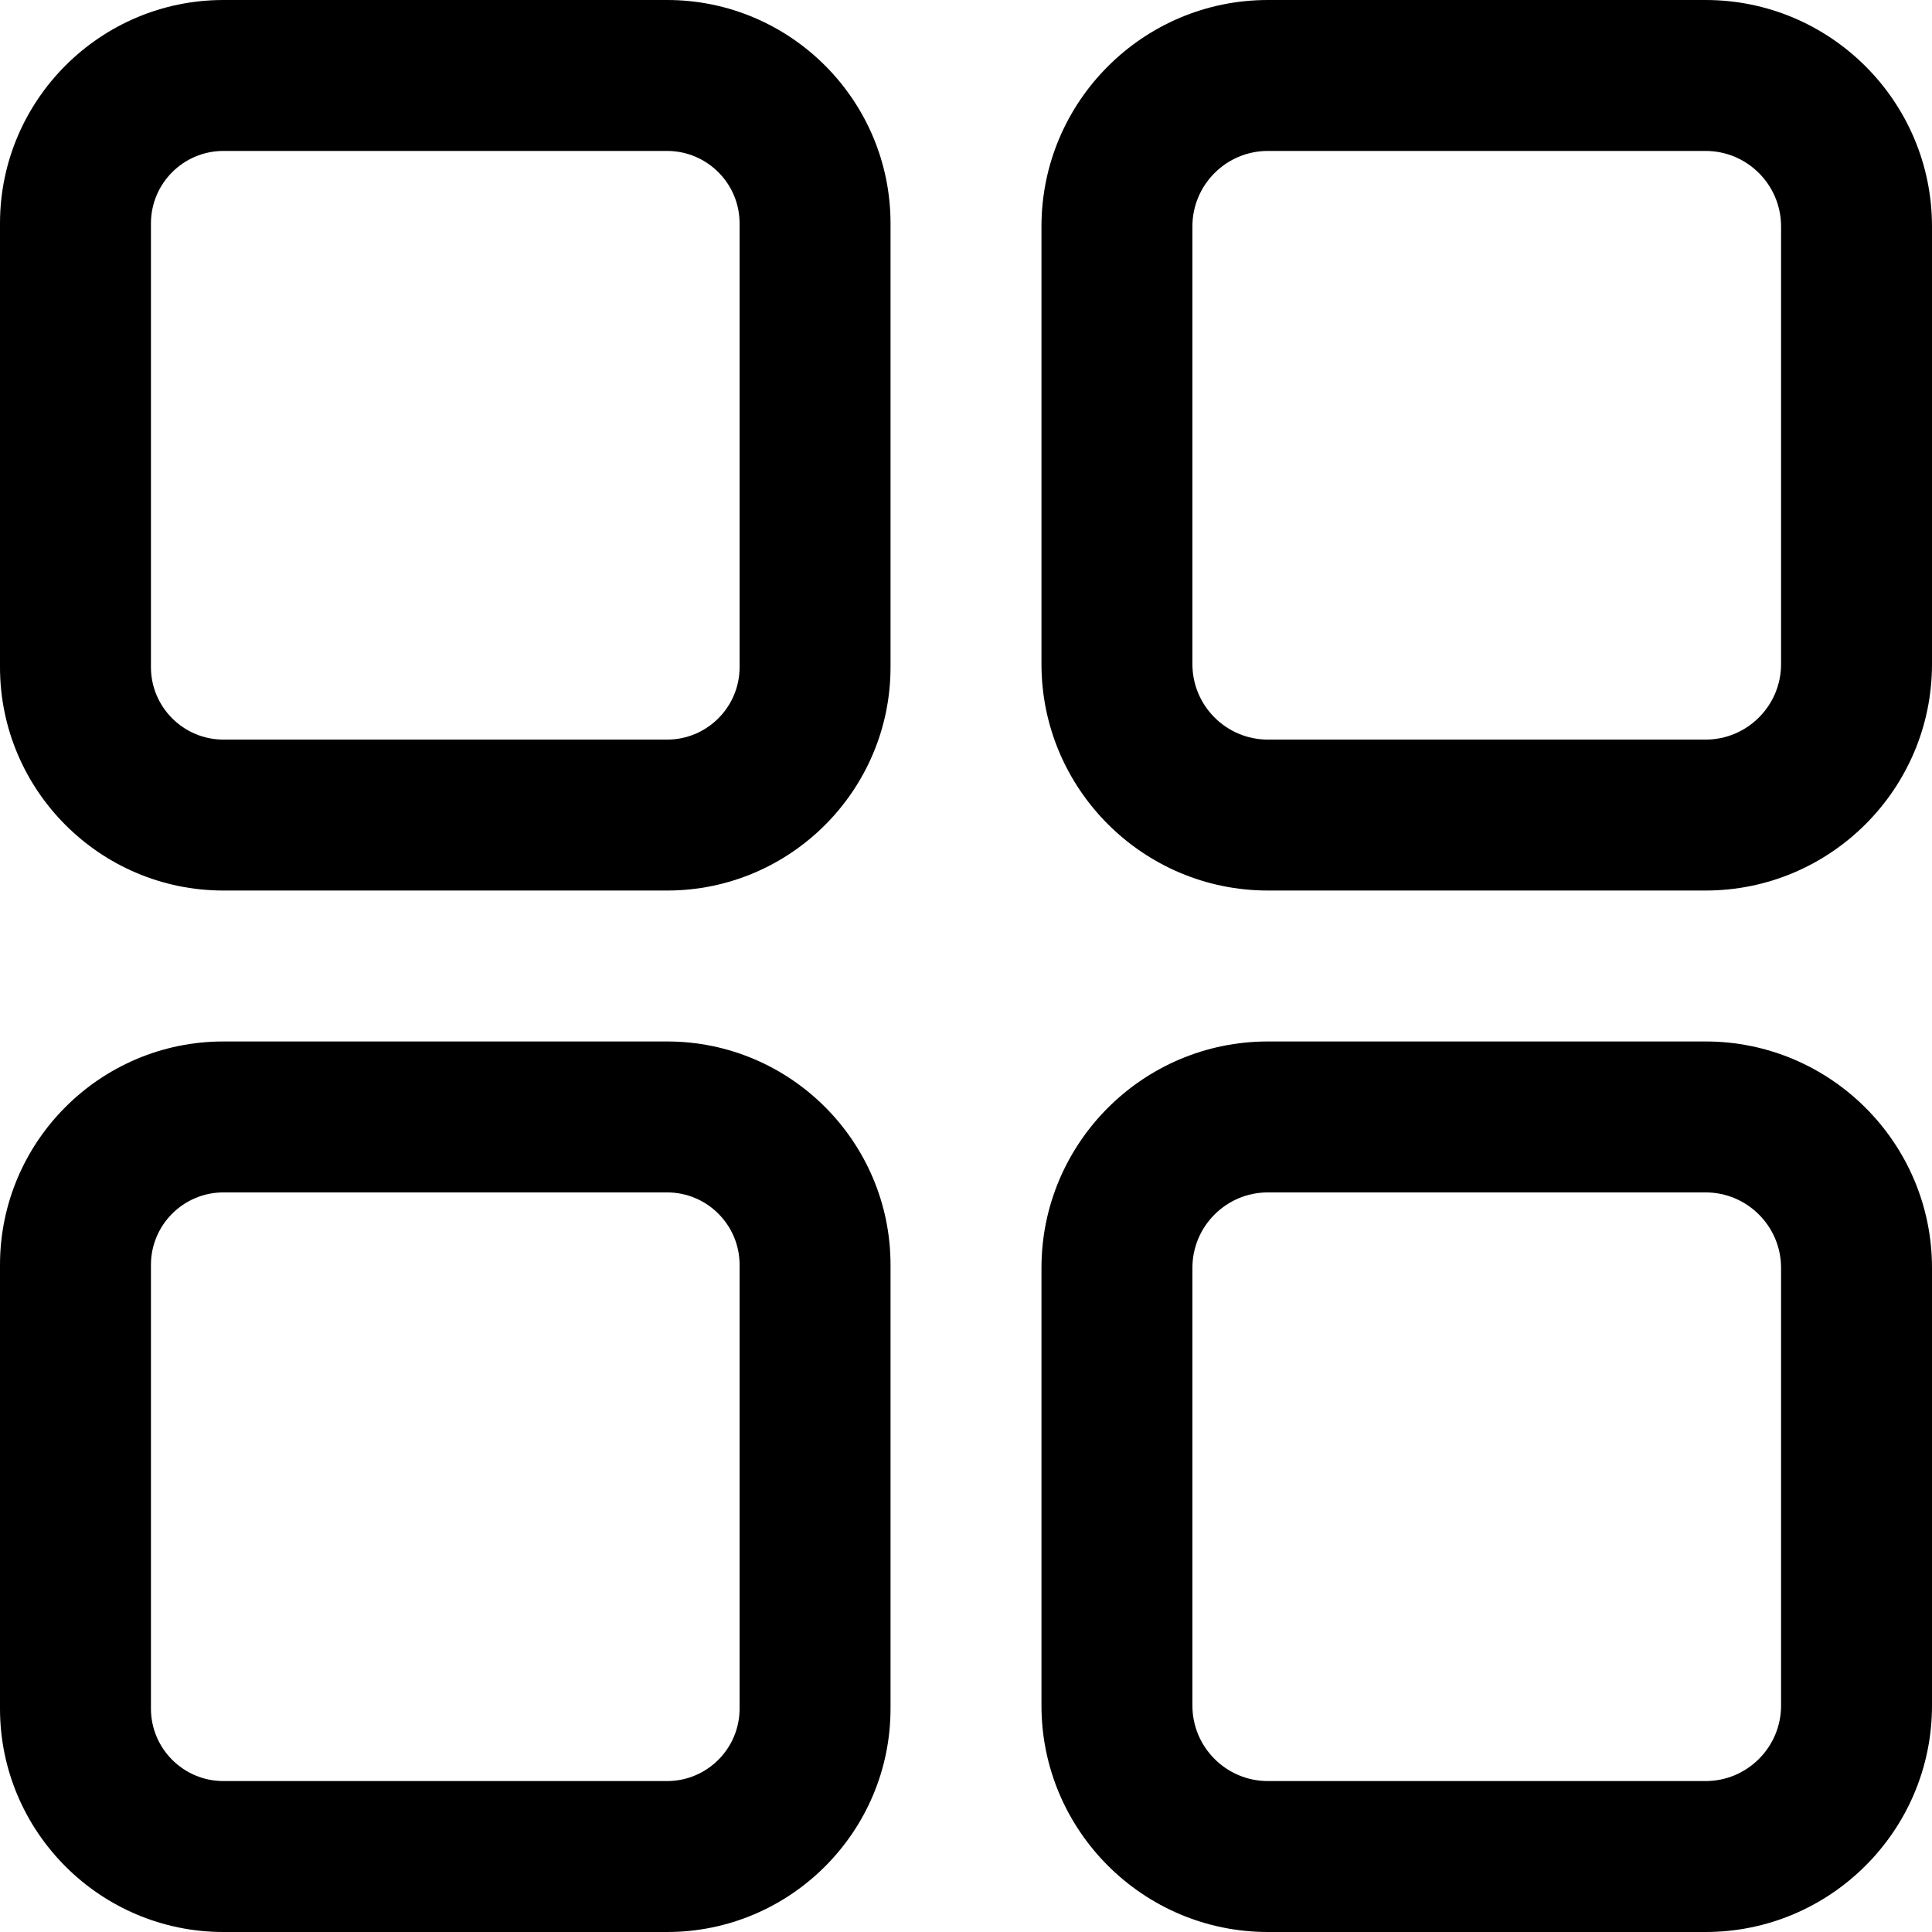
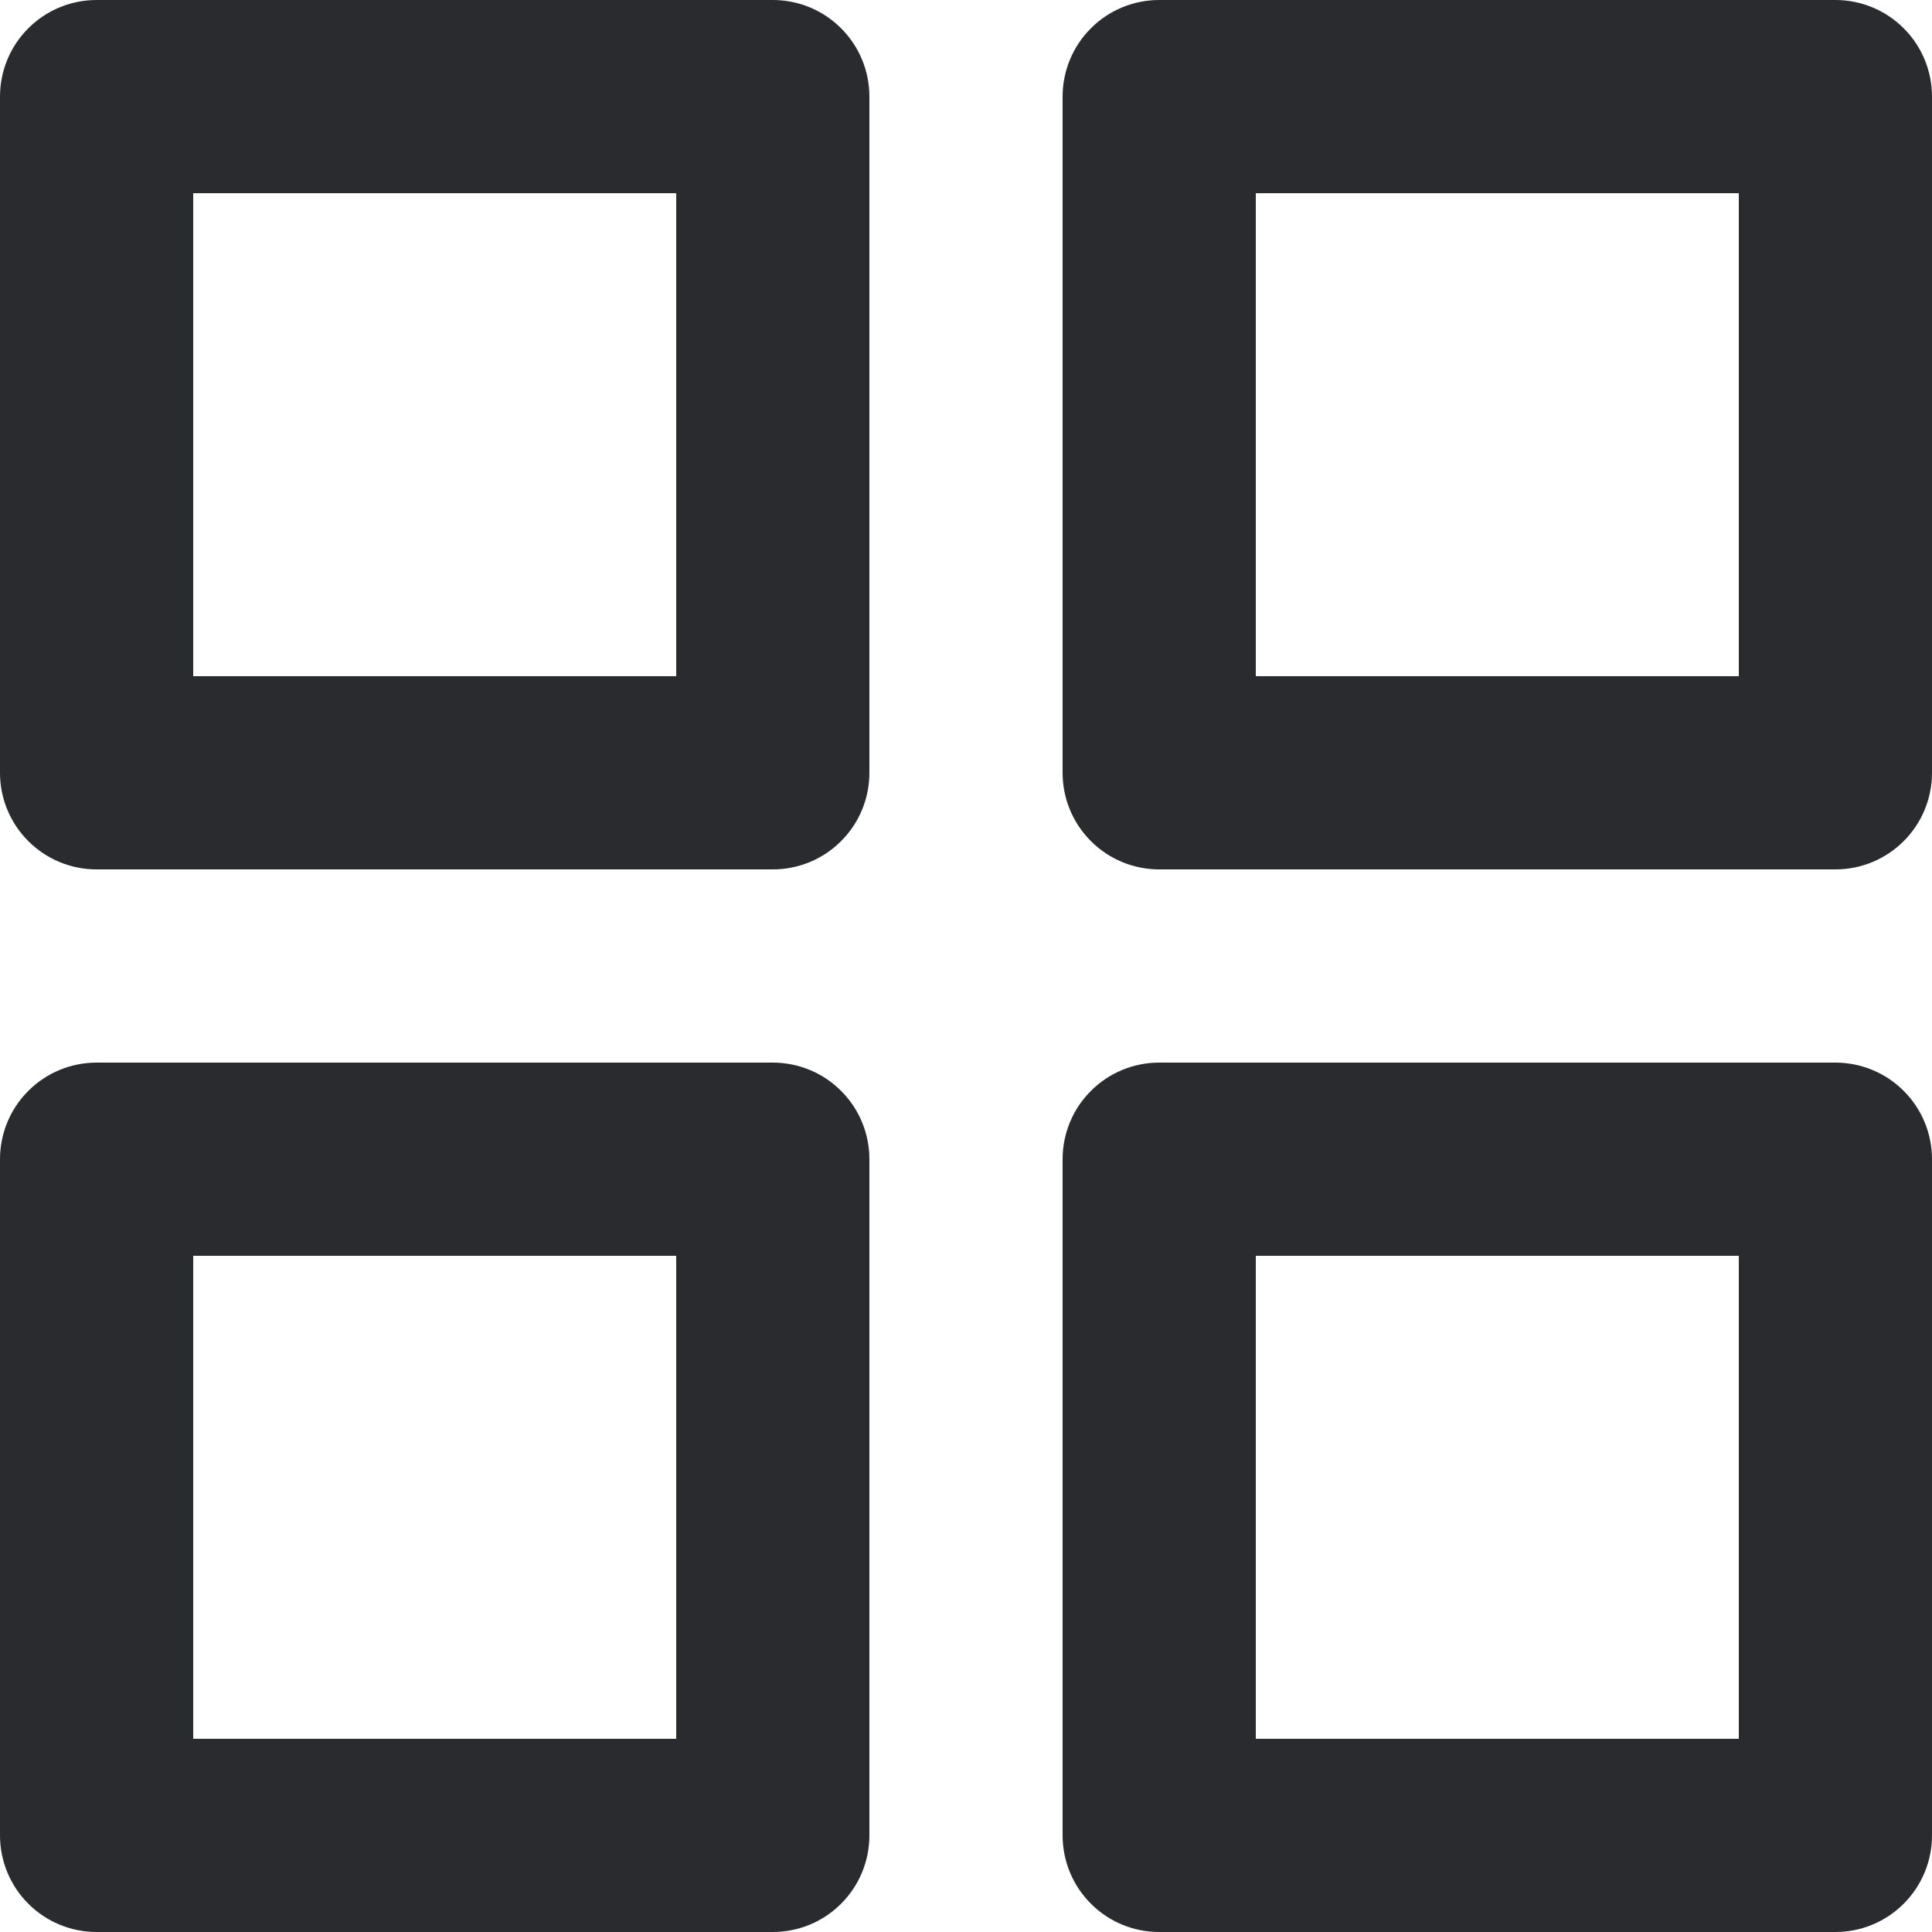
- <svg xmlns="http://www.w3.org/2000/svg" version="1.1" id="Capa_1" x="0px" y="0px" viewBox="0 0 512 512" style="enable-background:new 0 0 512 512;" xml:space="preserve">
-   <g>
-     <g>
-       <path d="M176.792,0H59.208C26.561,0,0,26.561,0,59.208v117.584C0,209.439,26.561,236,59.208,236h117.584    C209.439,236,236,209.439,236,176.792V59.208C236,26.561,209.439,0,176.792,0z M196,176.792c0,10.591-8.617,19.208-19.208,19.208    H59.208C48.617,196,40,187.383,40,176.792V59.208C40,48.617,48.617,40,59.208,40h117.584C187.383,40,196,48.617,196,59.208    V176.792z" />
-     </g>
-   </g>
-   <g>
-     <g>
-       <path d="M452,0H336c-33.084,0-60,26.916-60,60v116c0,33.084,26.916,60,60,60h116c33.084,0,60-26.916,60-60V60    C512,26.916,485.084,0,452,0z M472,176c0,11.028-8.972,20-20,20H336c-11.028,0-20-8.972-20-20V60c0-11.028,8.972-20,20-20h116    c11.028,0,20,8.972,20,20V176z" />
-     </g>
-   </g>
-   <g>
-     <g>
-       <path d="M176.792,276H59.208C26.561,276,0,302.561,0,335.208v117.584C0,485.439,26.561,512,59.208,512h117.584    C209.439,512,236,485.439,236,452.792V335.208C236,302.561,209.439,276,176.792,276z M196,452.792    c0,10.591-8.617,19.208-19.208,19.208H59.208C48.617,472,40,463.383,40,452.792V335.208C40,324.617,48.617,316,59.208,316h117.584    c10.591,0,19.208,8.617,19.208,19.208V452.792z" />
-     </g>
-   </g>
-   <g>
-     <g>
-       <path d="M452,276H336c-33.084,0-60,26.916-60,60v116c0,33.084,26.916,60,60,60h116c33.084,0,60-26.916,60-60V336    C512,302.916,485.084,276,452,276z M472,452c0,11.028-8.972,20-20,20H336c-11.028,0-20-8.972-20-20V336c0-11.028,8.972-20,20-20    h116c11.028,0,20,8.972,20,20V452z" />
-     </g>
-   </g>
-   <g>
- </g>
-   <g>
- </g>
-   <g>
- </g>
-   <g>
- </g>
-   <g>
- </g>
-   <g>
- </g>
-   <g>
- </g>
-   <g>
- </g>
-   <g>
- </g>
-   <g>
- </g>
-   <g>
- </g>
-   <g>
- </g>
-   <g>
- </g>
-   <g>
- </g>
-   <g>
- </g>
+ <svg xmlns="http://www.w3.org/2000/svg" width="20" height="20" viewBox="0 0 20 20" fill="none">
+   <path fill-rule="evenodd" clip-rule="evenodd" d="M1 11H8C8.265 11 8.52 11.105 8.707 11.293C8.895 11.48 9 11.735 9 12V19C9 19.265 8.895 19.52 8.707 19.707C8.52 19.895 8.265 20 8 20H1C0.735 20 0.48 19.895 0.293 19.707C0.105 19.52 0 19.265 0 19V12C0 11.735 0.105 11.48 0.293 11.293C0.48 11.105 0.735 11 1 11ZM7 18V13H2V18H7ZM12 0H19C19.265 0 19.52 0.105 19.707 0.293C19.895 0.48 20 0.735 20 1V8C20 8.265 19.895 8.52 19.707 8.707C19.52 8.895 19.265 9 19 9H12C11.735 9 11.48 8.895 11.293 8.707C11.105 8.52 11 8.265 11 8V1C11 0.735 11.105 0.48 11.293 0.293C11.48 0.105 11.735 0 12 0ZM18 7V2H13V7H18ZM12 11H19C19.265 11 19.52 11.105 19.707 11.293C19.895 11.48 20 11.735 20 12V19C20 19.265 19.895 19.52 19.707 19.707C19.52 19.895 19.265 20 19 20H12C11.735 20 11.48 19.895 11.293 19.707C11.105 19.52 11 19.265 11 19V12C11 11.735 11.105 11.48 11.293 11.293C11.48 11.105 11.735 11 12 11ZM18 18V13H13V18H18ZM1 0H8C8.265 0 8.52 0.105 8.707 0.293C8.895 0.48 9 0.735 9 1V8C9 8.265 8.895 8.52 8.707 8.707C8.52 8.895 8.265 9 8 9H1C0.735 9 0.48 8.895 0.293 8.707C0.105 8.52 0 8.265 0 8V1C0 0.735 0.105 0.48 0.293 0.293C0.48 0.105 0.735 0 1 0ZM7 7V2H2V7H7Z" fill="#2A2B2E" />
</svg>
